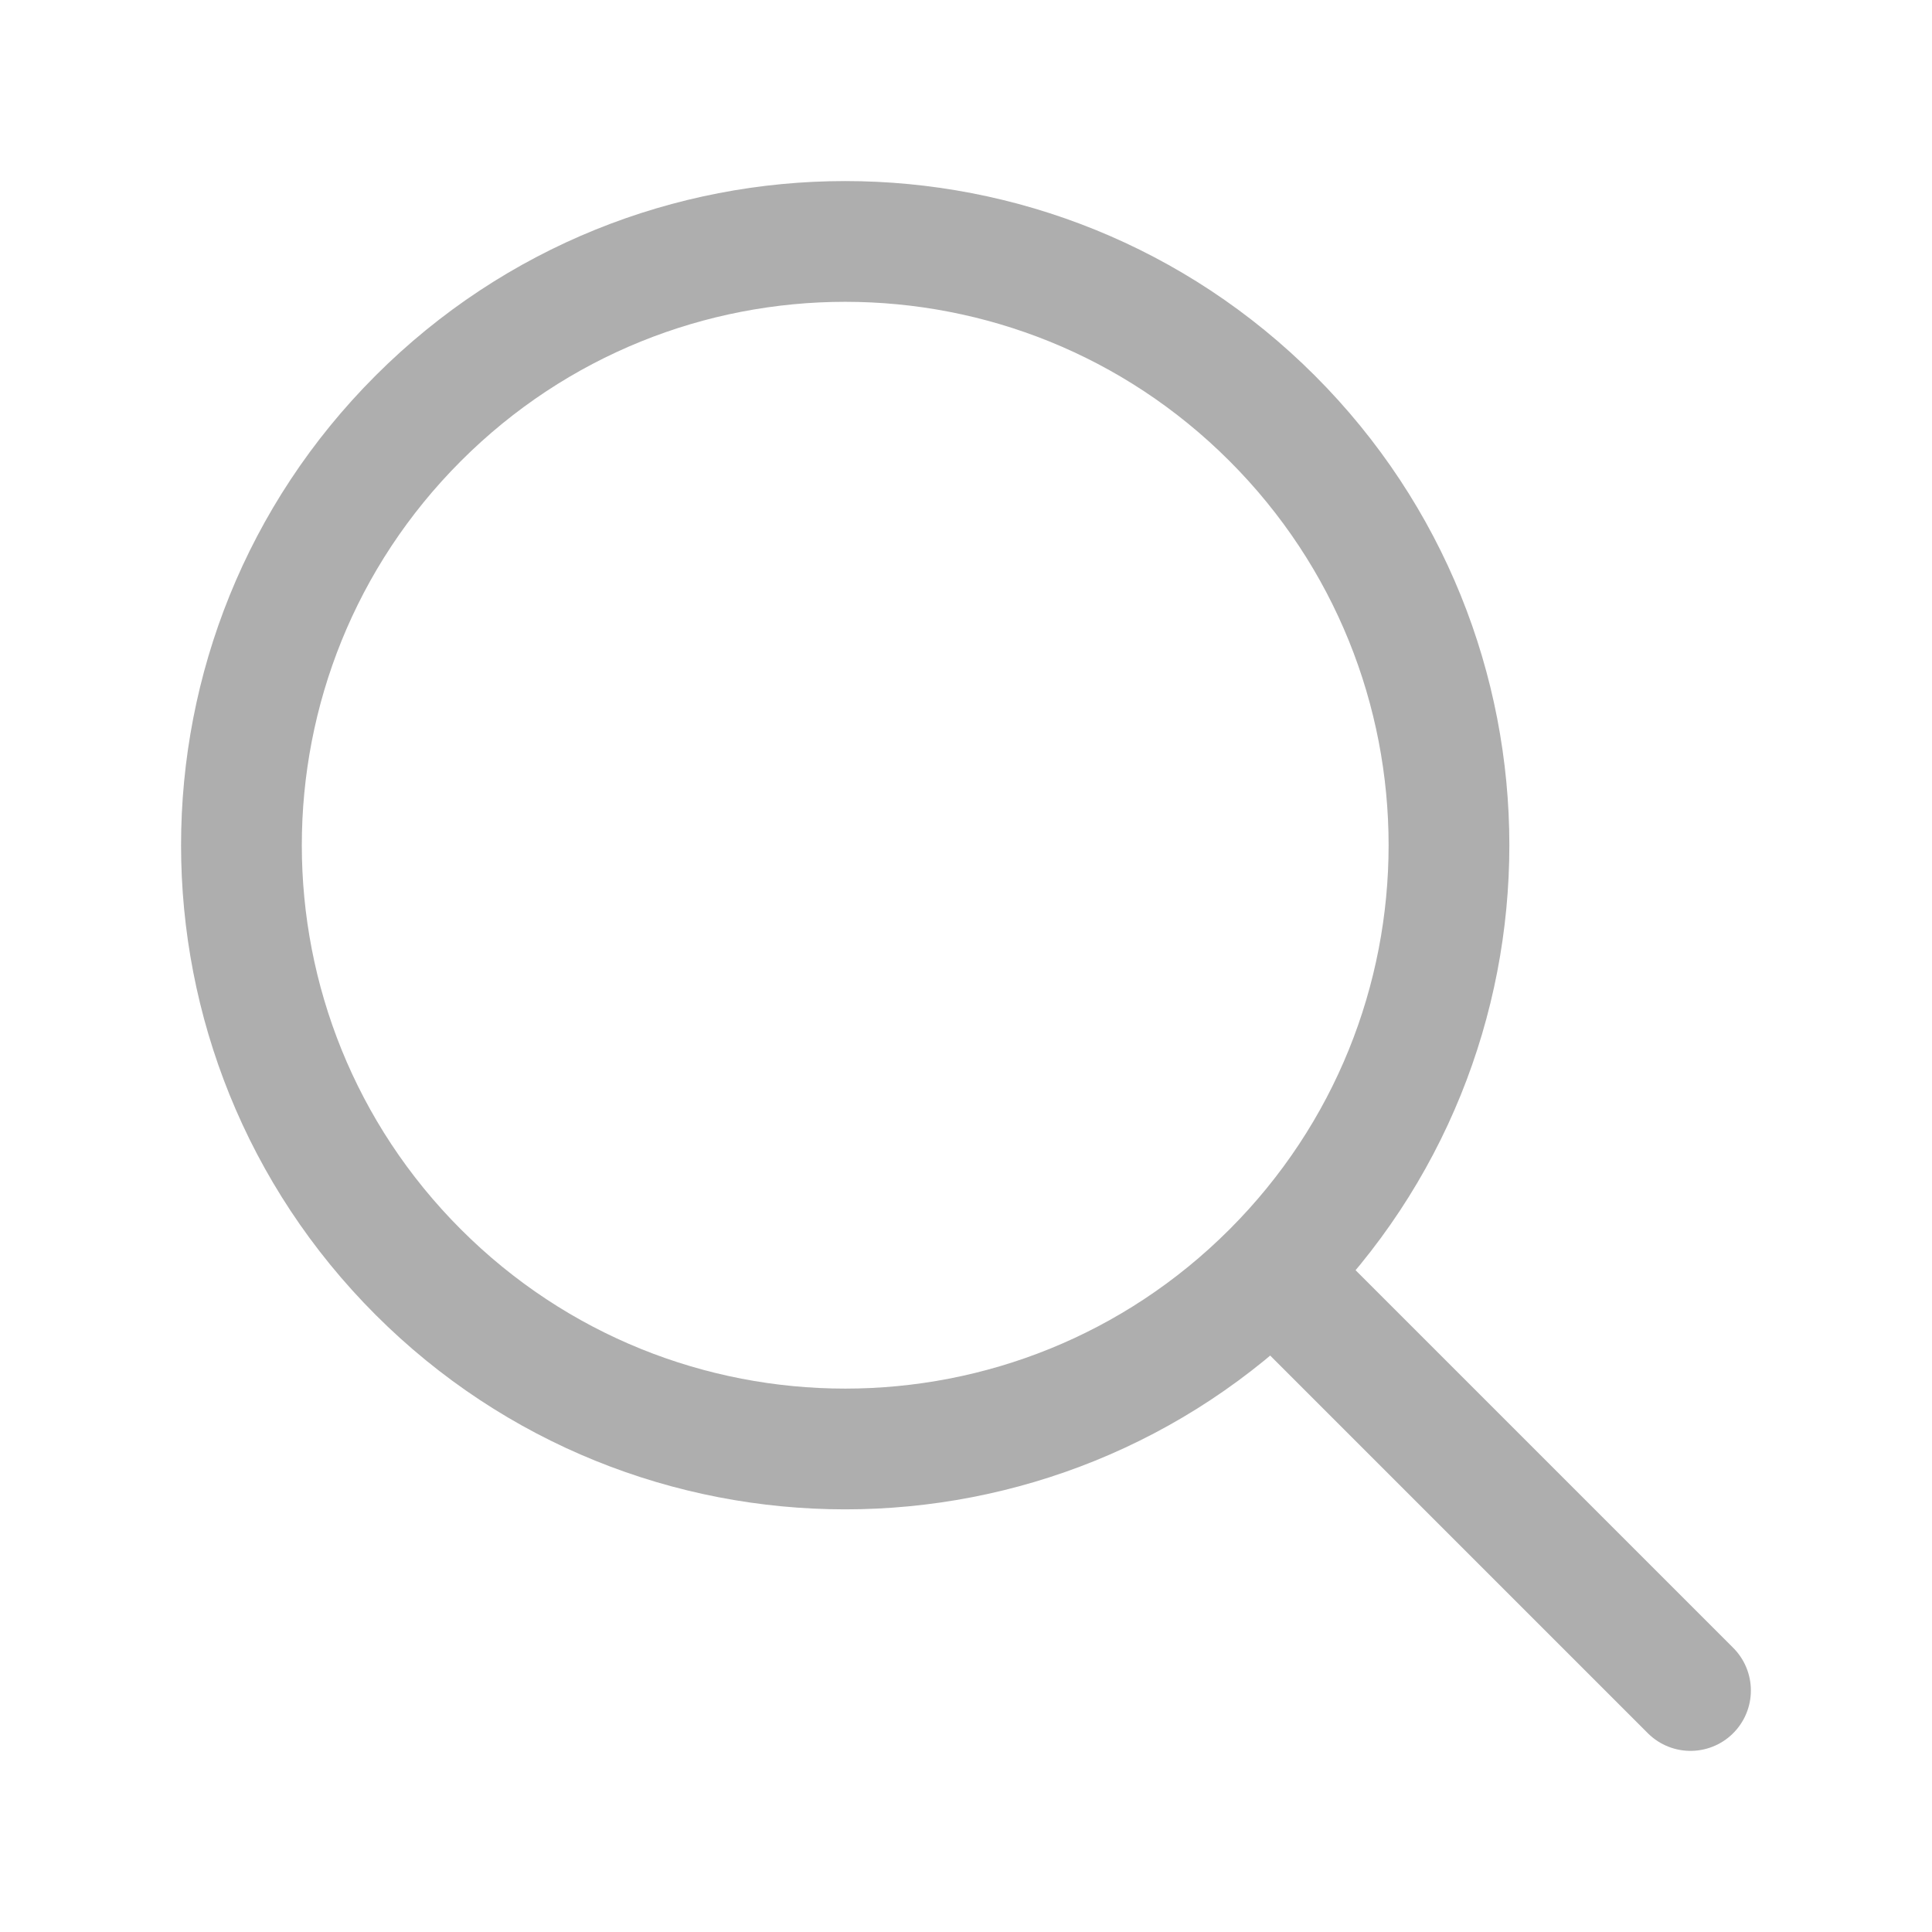
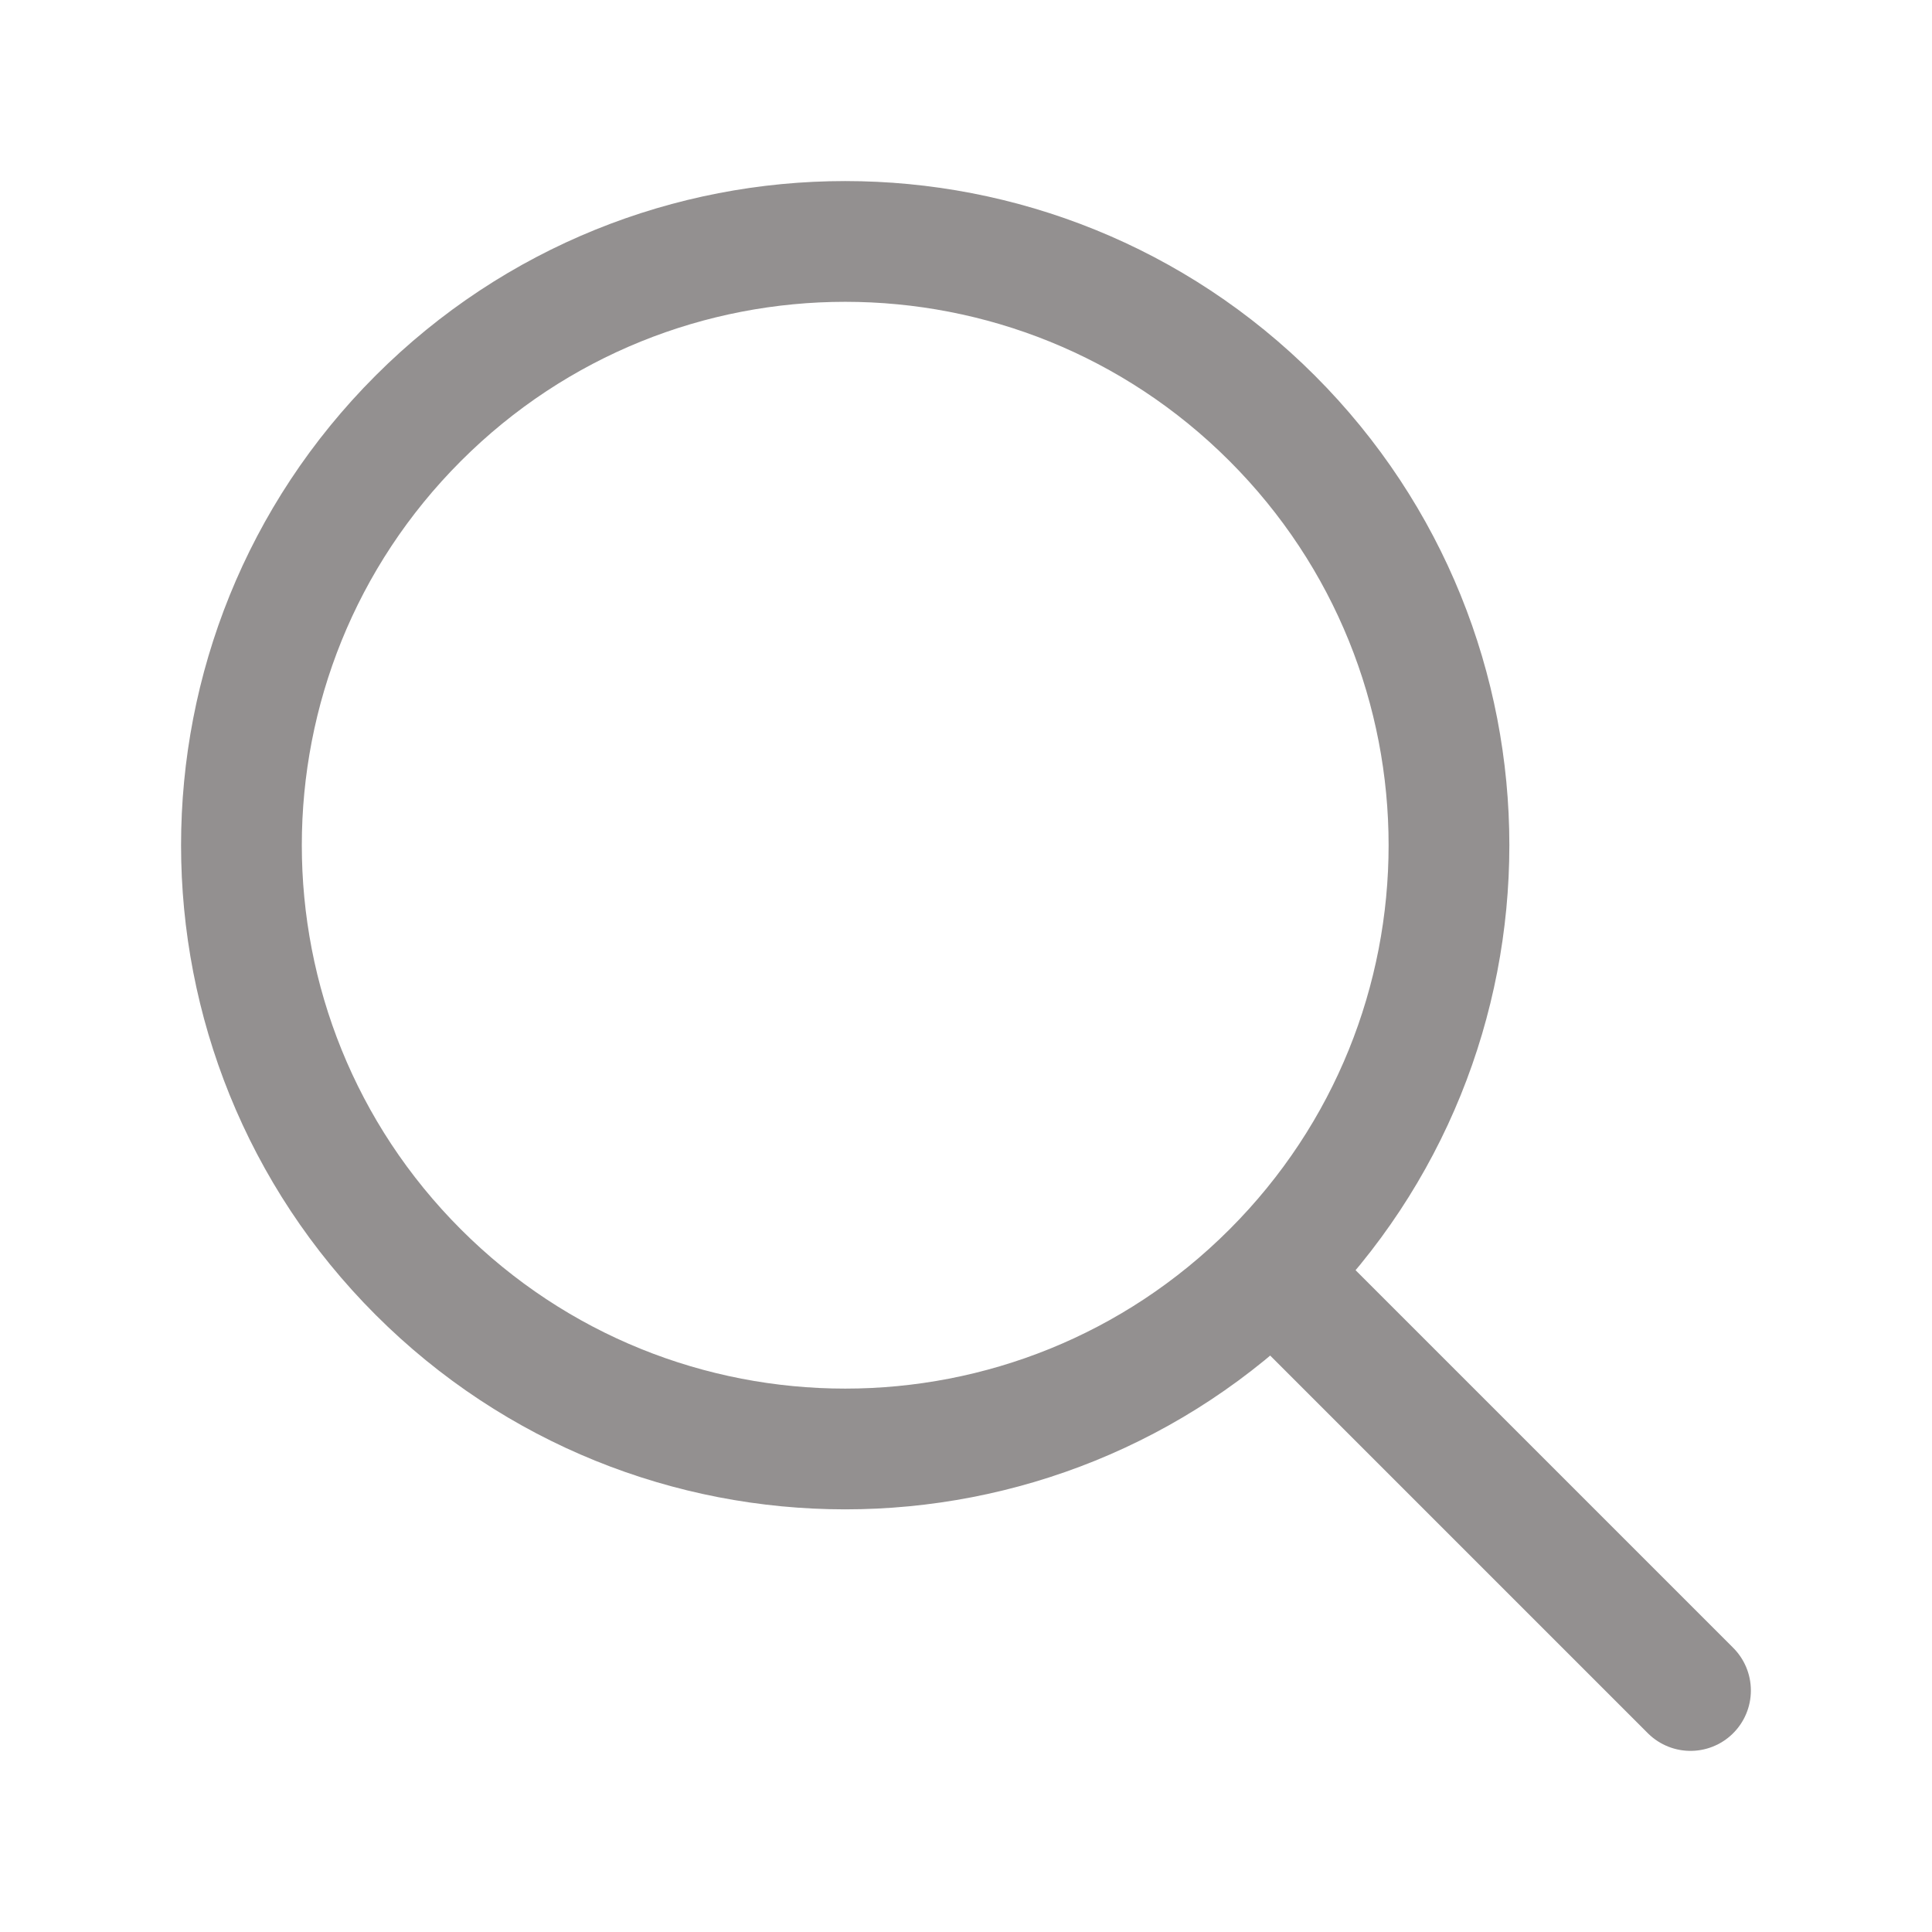
- <svg xmlns="http://www.w3.org/2000/svg" fill="none" viewBox="0 0 24 24" stroke-width="1.5" stroke="#aeaeae" class="w-6 h-6">
+ <svg xmlns="http://www.w3.org/2000/svg" fill="none" viewBox="0 0 24 24" stroke-width="1.5" stroke="#939090" class="w-6 h-6">
  <path stroke-linecap="round" stroke-linejoin="round" d="M21 21l-5.197-5.197m0 0A7.5 7.5 0 105.196 5.196a7.5 7.5 0 0010.607 10.607z" />
</svg>
